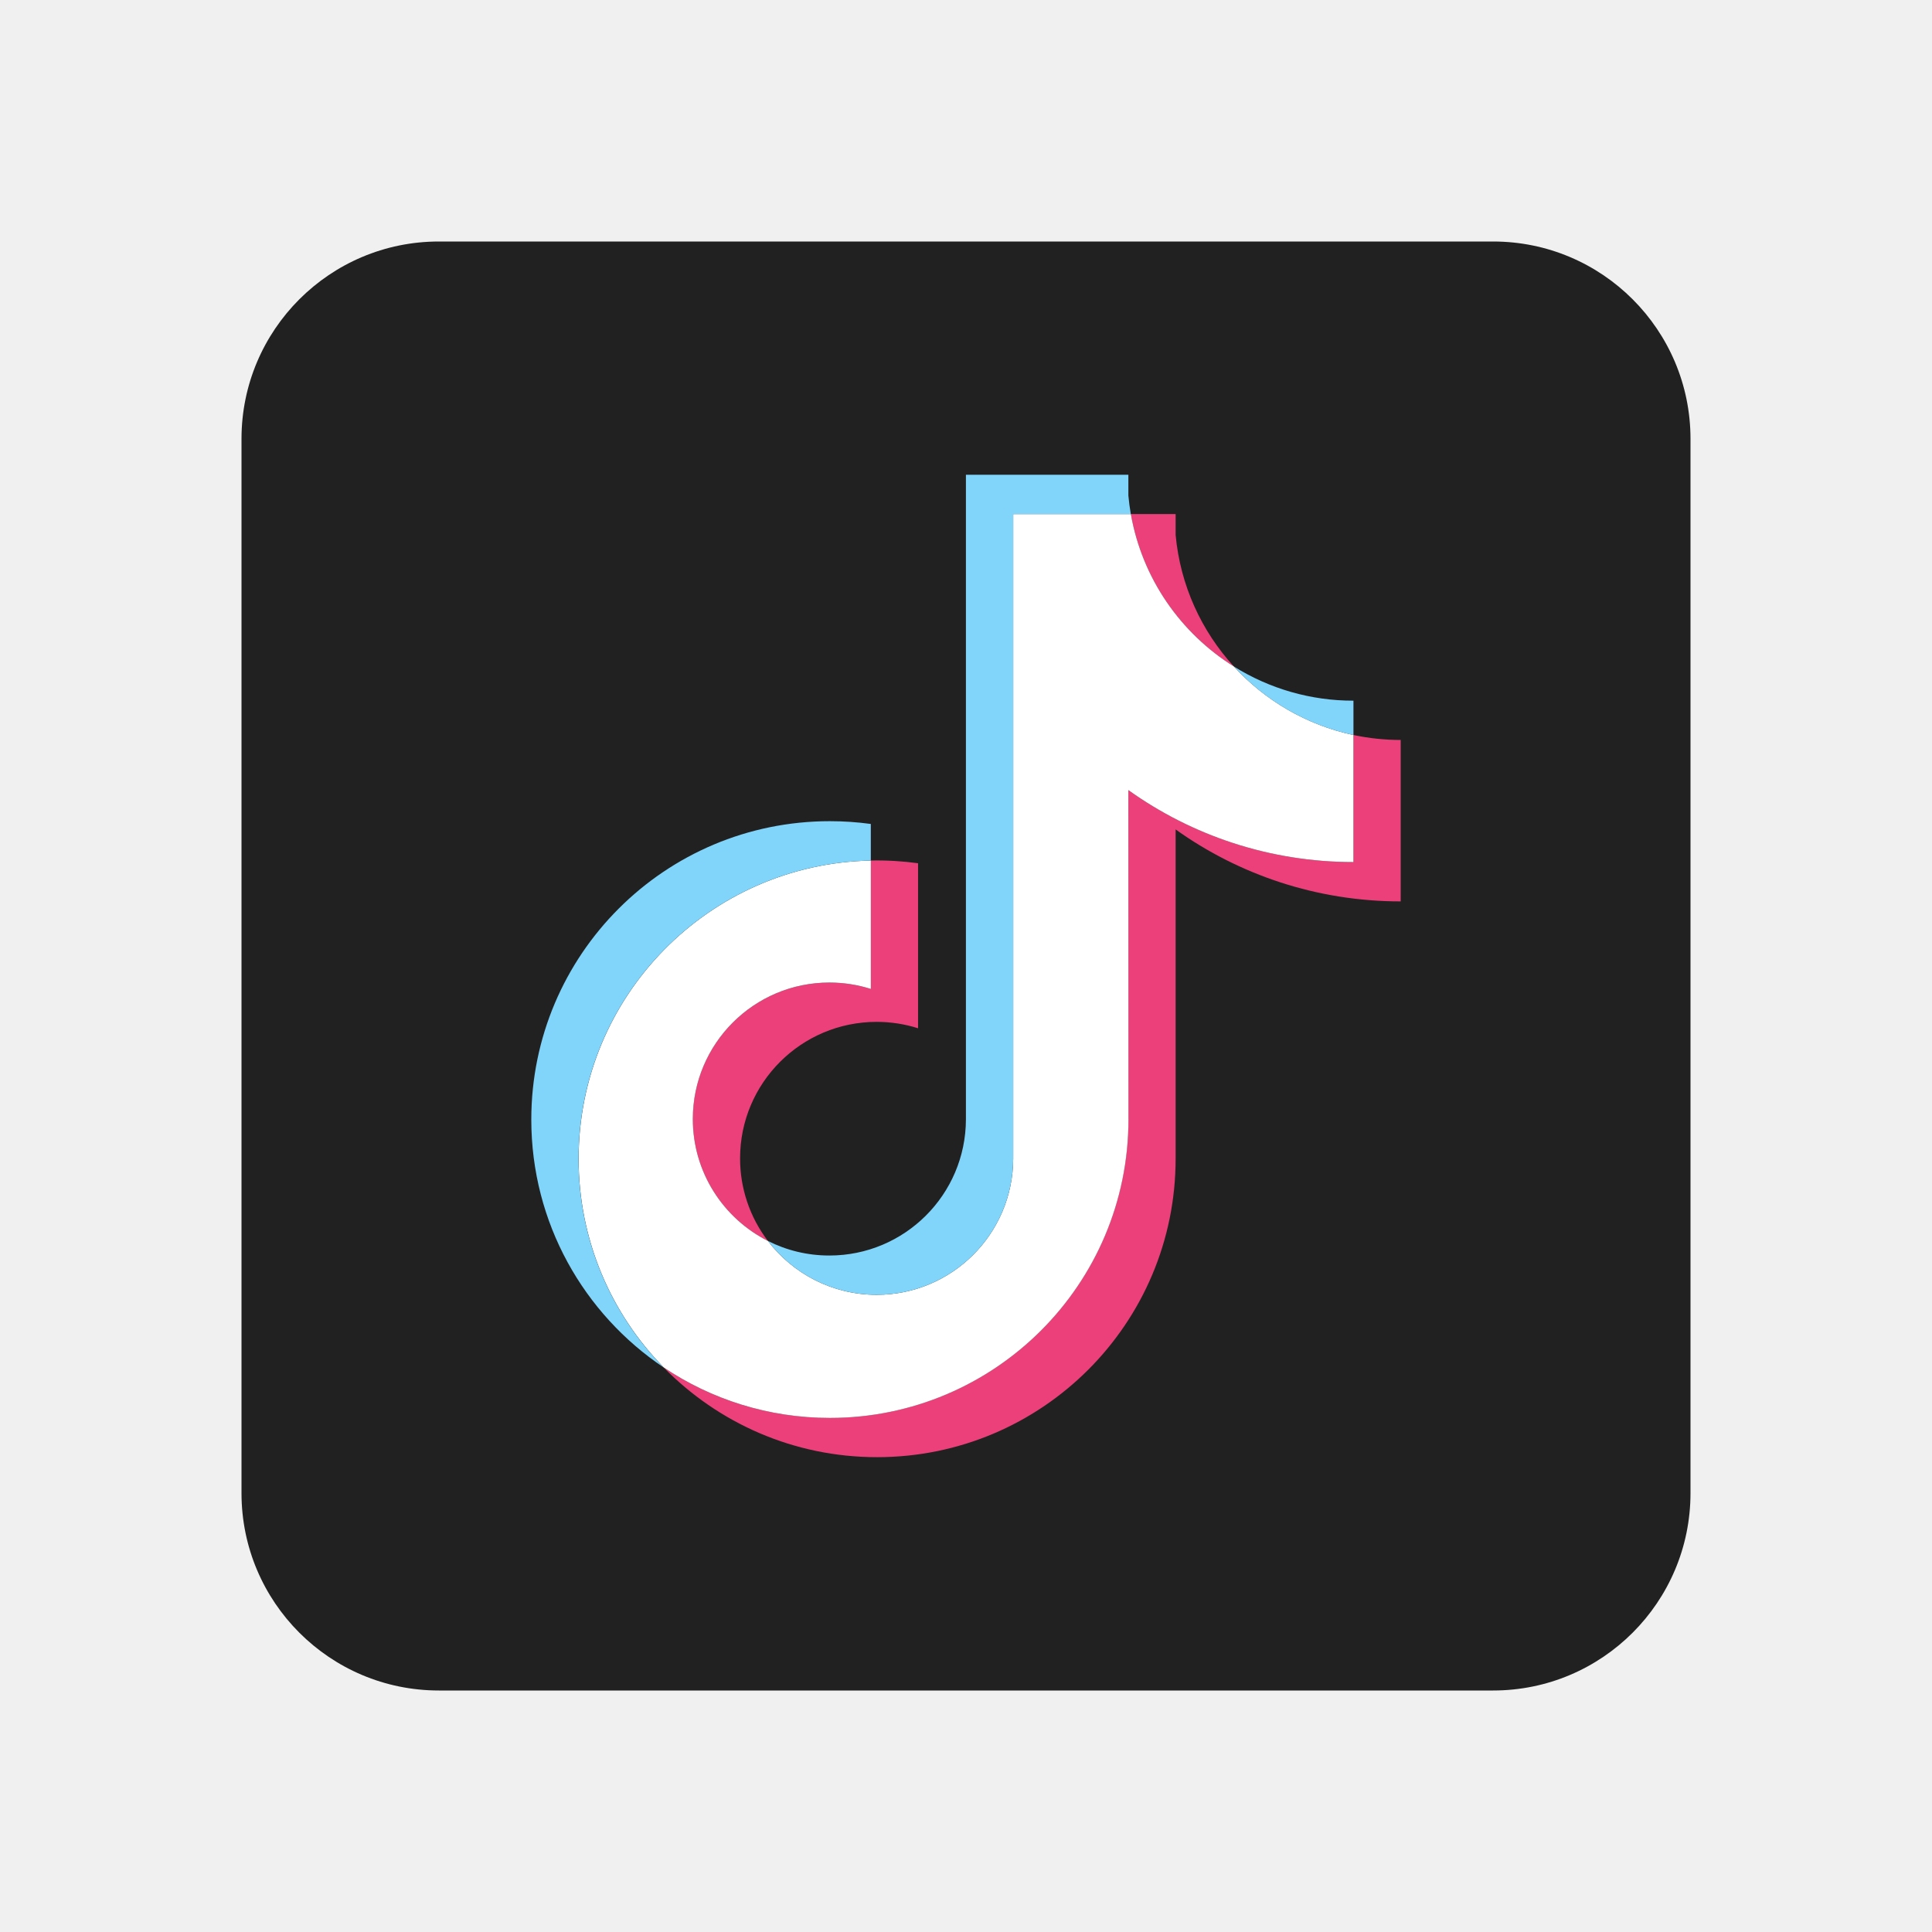
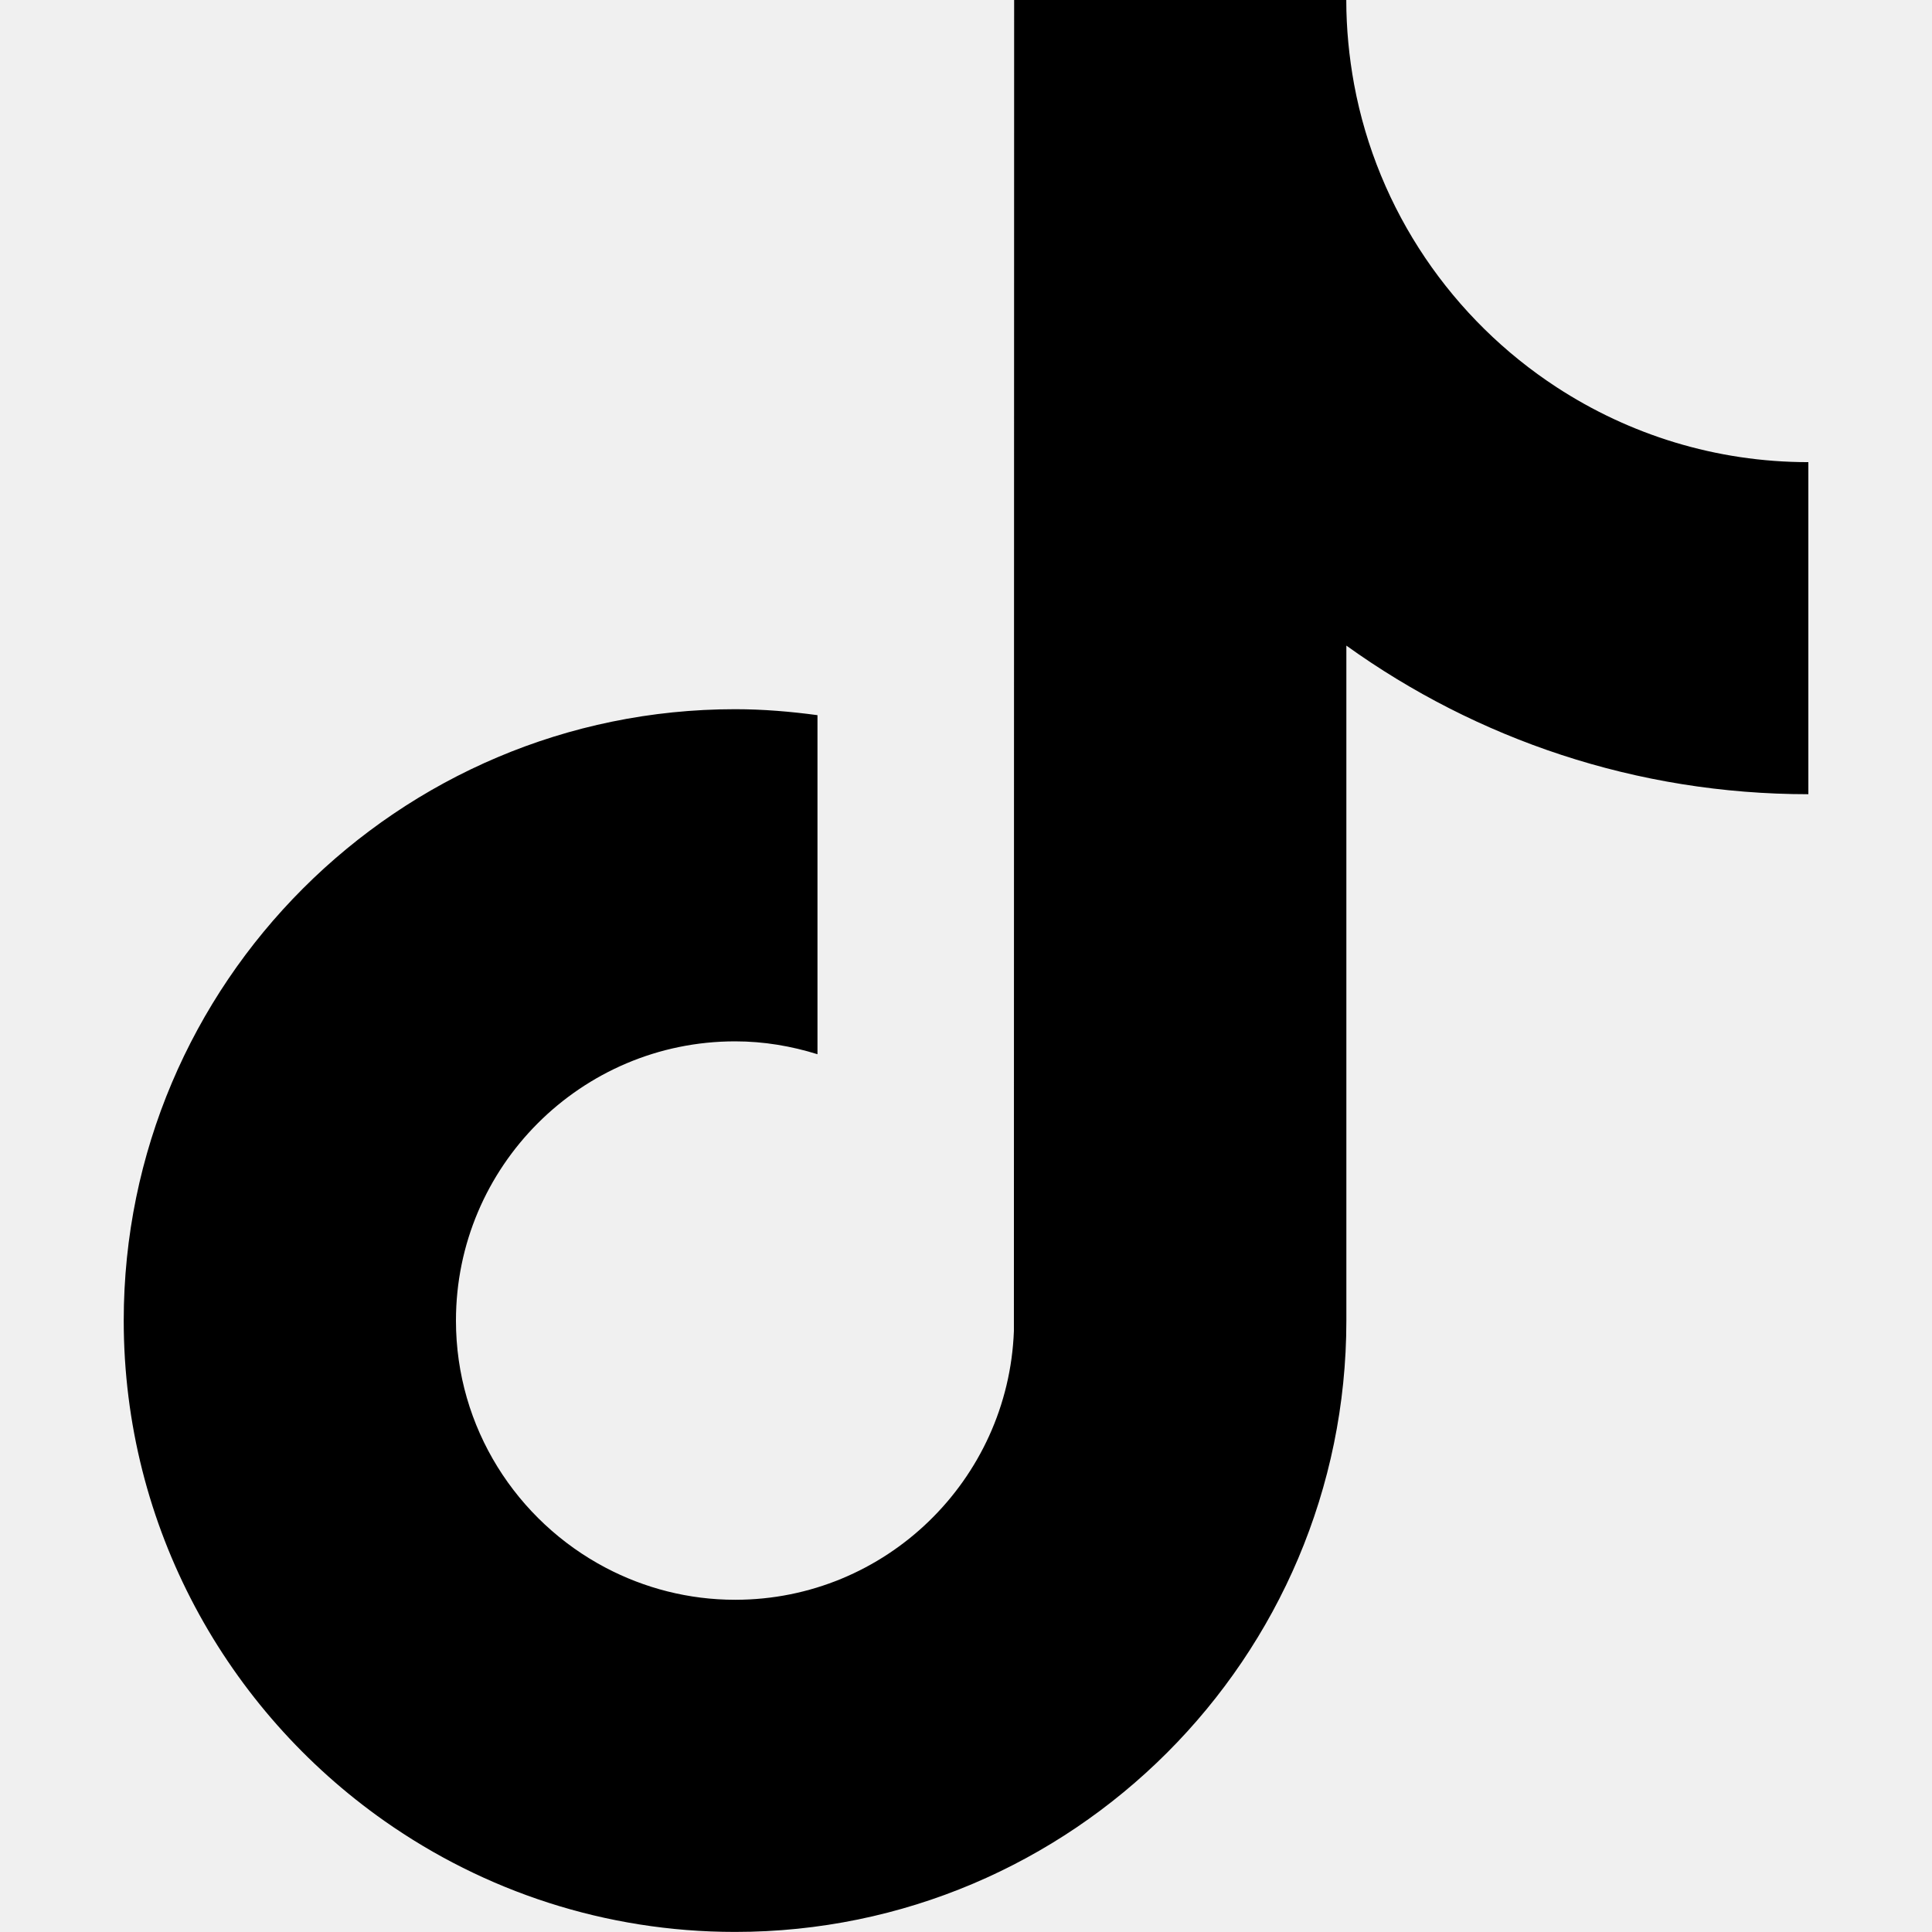
- <svg xmlns="http://www.w3.org/2000/svg" viewBox="0 0 48 48" width="480px" height="480px" clip-rule="evenodd">
-   <path fill="#212121" fill-rule="evenodd" d="M10.904,6h26.191C39.804,6,42,8.196,42,10.904v26.191 C42,39.804,39.804,42,37.096,42H10.904C8.196,42,6,39.804,6,37.096V10.904C6,8.196,8.196,6,10.904,6z" clip-rule="evenodd" />
-   <path fill="#ec407a" fill-rule="evenodd" d="M29.208,20.607c1.576,1.126,3.507,1.788,5.592,1.788v-4.011 c-0.395,0-0.788-0.041-1.174-0.123v3.157c-2.085,0-4.015-0.663-5.592-1.788v8.184c0,4.094-3.321,7.413-7.417,7.413 c-1.528,0-2.949-0.462-4.129-1.254c1.347,1.376,3.225,2.23,5.303,2.23c4.096,0,7.417-3.319,7.417-7.413L29.208,20.607L29.208,20.607 z M30.657,16.561c-0.805-0.879-1.334-2.016-1.449-3.273v-0.516h-1.113C28.375,14.369,29.331,15.734,30.657,16.561L30.657,16.561z M19.079,30.832c-0.45-0.59-0.693-1.311-0.692-2.053c0-1.873,1.519-3.391,3.393-3.391c0.349,0,0.696,0.053,1.029,0.159v-4.1 c-0.389-0.053-0.781-0.076-1.174-0.068v3.191c-0.333-0.106-0.68-0.159-1.03-0.159c-1.874,0-3.393,1.518-3.393,3.391 C17.213,29.127,17.972,30.274,19.079,30.832z" clip-rule="evenodd" />
-   <path fill="#fff" fill-rule="evenodd" d="M28.034,19.63c1.576,1.126,3.507,1.788,5.592,1.788v-3.157 c-1.164-0.248-2.194-0.856-2.969-1.701c-1.326-0.827-2.281-2.191-2.561-3.788h-2.923v16.018c-0.007,1.867-1.523,3.379-3.393,3.379 c-1.102,0-2.081-0.525-2.701-1.338c-1.107-0.558-1.866-1.705-1.866-3.029c0-1.873,1.519-3.391,3.393-3.391 c0.359,0,0.705,0.056,1.03,0.159V21.38c-4.024,0.083-7.26,3.369-7.26,7.411c0,2.018,0.806,3.847,2.114,5.183 c1.18,0.792,2.601,1.254,4.129,1.254c4.096,0,7.417-3.319,7.417-7.413L28.034,19.63L28.034,19.63z" clip-rule="evenodd" />
-   <path fill="#81d4fa" fill-rule="evenodd" d="M33.626,18.262v-0.854c-1.05,0.002-2.078-0.292-2.969-0.848 C31.445,17.423,32.483,18.018,33.626,18.262z M28.095,12.772c-0.027-0.153-0.047-0.306-0.061-0.461v-0.516h-4.036v16.019 c-0.006,1.867-1.523,3.379-3.393,3.379c-0.549,0-1.067-0.13-1.526-0.362c0.62,0.813,1.599,1.338,2.701,1.338 c1.87,0,3.386-1.512,3.393-3.379V12.772H28.095z M21.635,21.38v-0.909c-0.337-0.046-0.677-0.069-1.018-0.069 c-4.097,0-7.417,3.319-7.417,7.413c0,2.567,1.305,4.829,3.288,6.159c-1.308-1.336-2.114-3.165-2.114-5.183 C14.374,24.749,17.611,21.463,21.635,21.38z" clip-rule="evenodd" />
+ <svg xmlns="http://www.w3.org/2000/svg" version="1.1" id="Capa_1" x="0px" y="0px" viewBox="0 0 24 24" style="enable-background:new 0 0 24 24;" xml:space="preserve" width="512" height="512">
+   <path d="M22.465,9.866c-2.139,0-4.122-0.684-5.74-1.846v8.385c0,4.188-3.407,7.594-7.594,7.594c-1.618,0-3.119-0.51-4.352-1.376  c-1.958-1.375-3.242-3.649-3.242-6.218c0-4.188,3.407-7.595,7.595-7.595c0.348,0,0.688,0.029,1.023,0.074v0.977v3.235  c-0.324-0.101-0.666-0.16-1.023-0.16c-1.912,0-3.468,1.556-3.468,3.469c0,1.332,0.756,2.489,1.86,3.07  c0.481,0.253,1.028,0.398,1.609,0.398c1.868,0,3.392-1.486,3.462-3.338L12.598,0h4.126c0,0.358,0.035,0.707,0.097,1.047  c0.291,1.572,1.224,2.921,2.517,3.764c0.9,0.587,1.974,0.93,3.126,0.93V9.866z" />
</svg>
